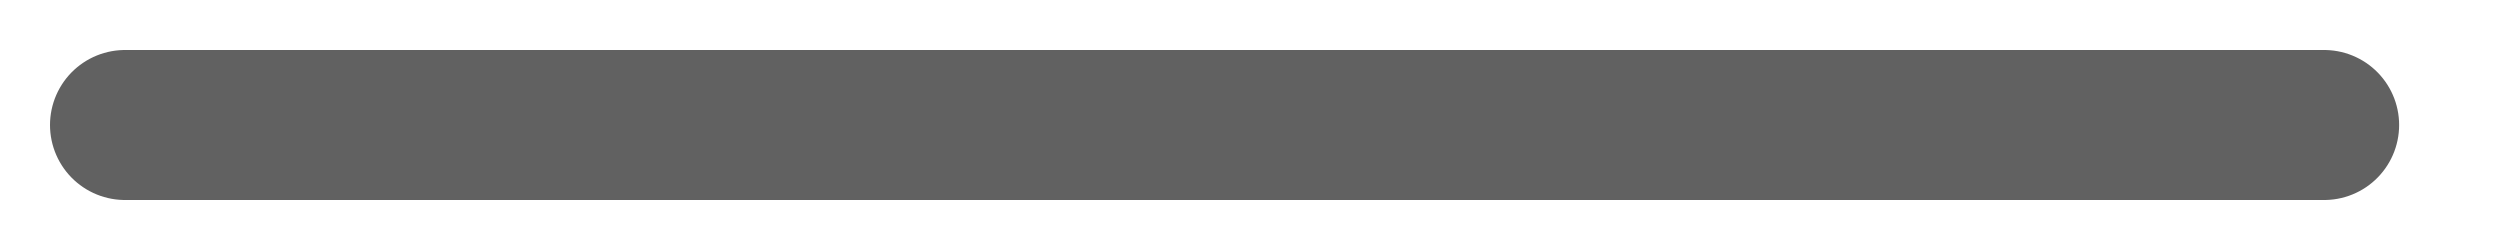
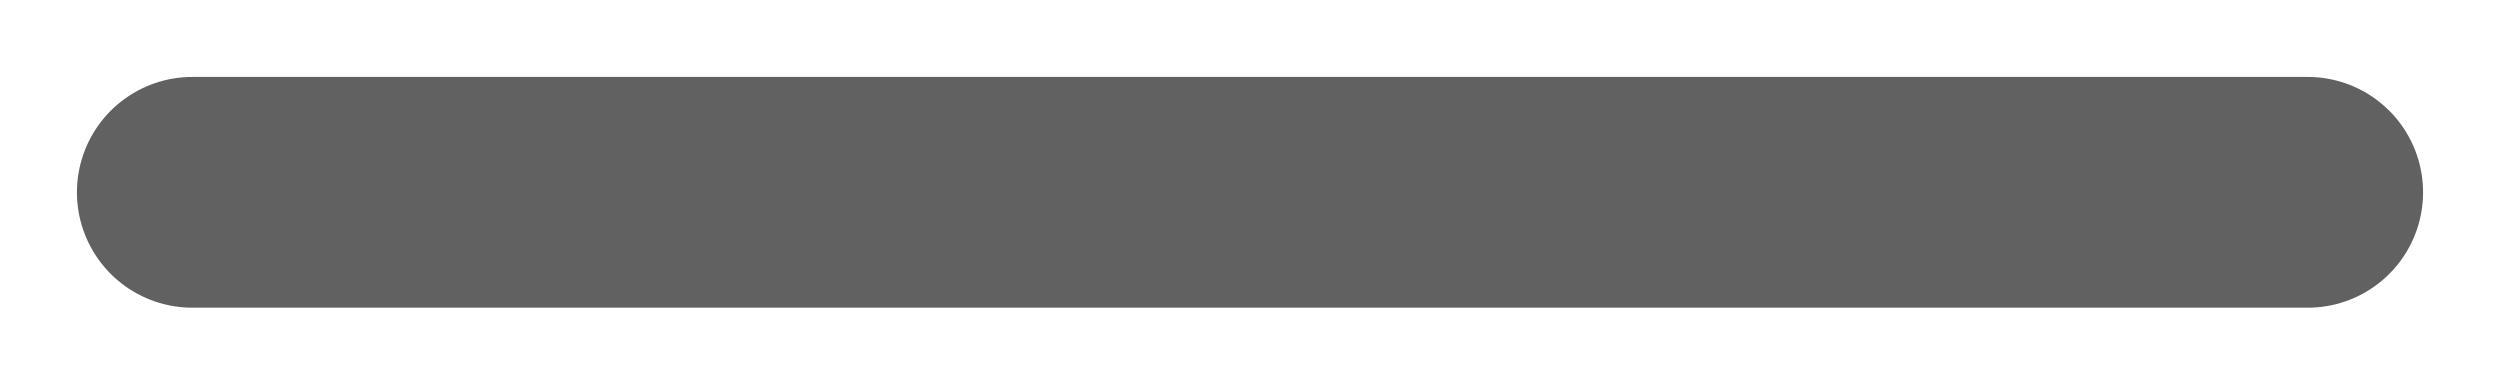
- <svg xmlns="http://www.w3.org/2000/svg" width="20" height="2" viewBox="0 0 20 2" fill="none">
-   <path d="M1 1H18.593" stroke="#616161" stroke-width="1.2" stroke-linecap="round" stroke-linejoin="round" />
+ <svg xmlns="http://www.w3.org/2000/svg" width="13" height="2" viewBox="0 0 13 2" fill="none">
+   <path d="M1 1H12" stroke="#616161" stroke-width="1.2" stroke-linecap="round" stroke-linejoin="round" />
</svg>
